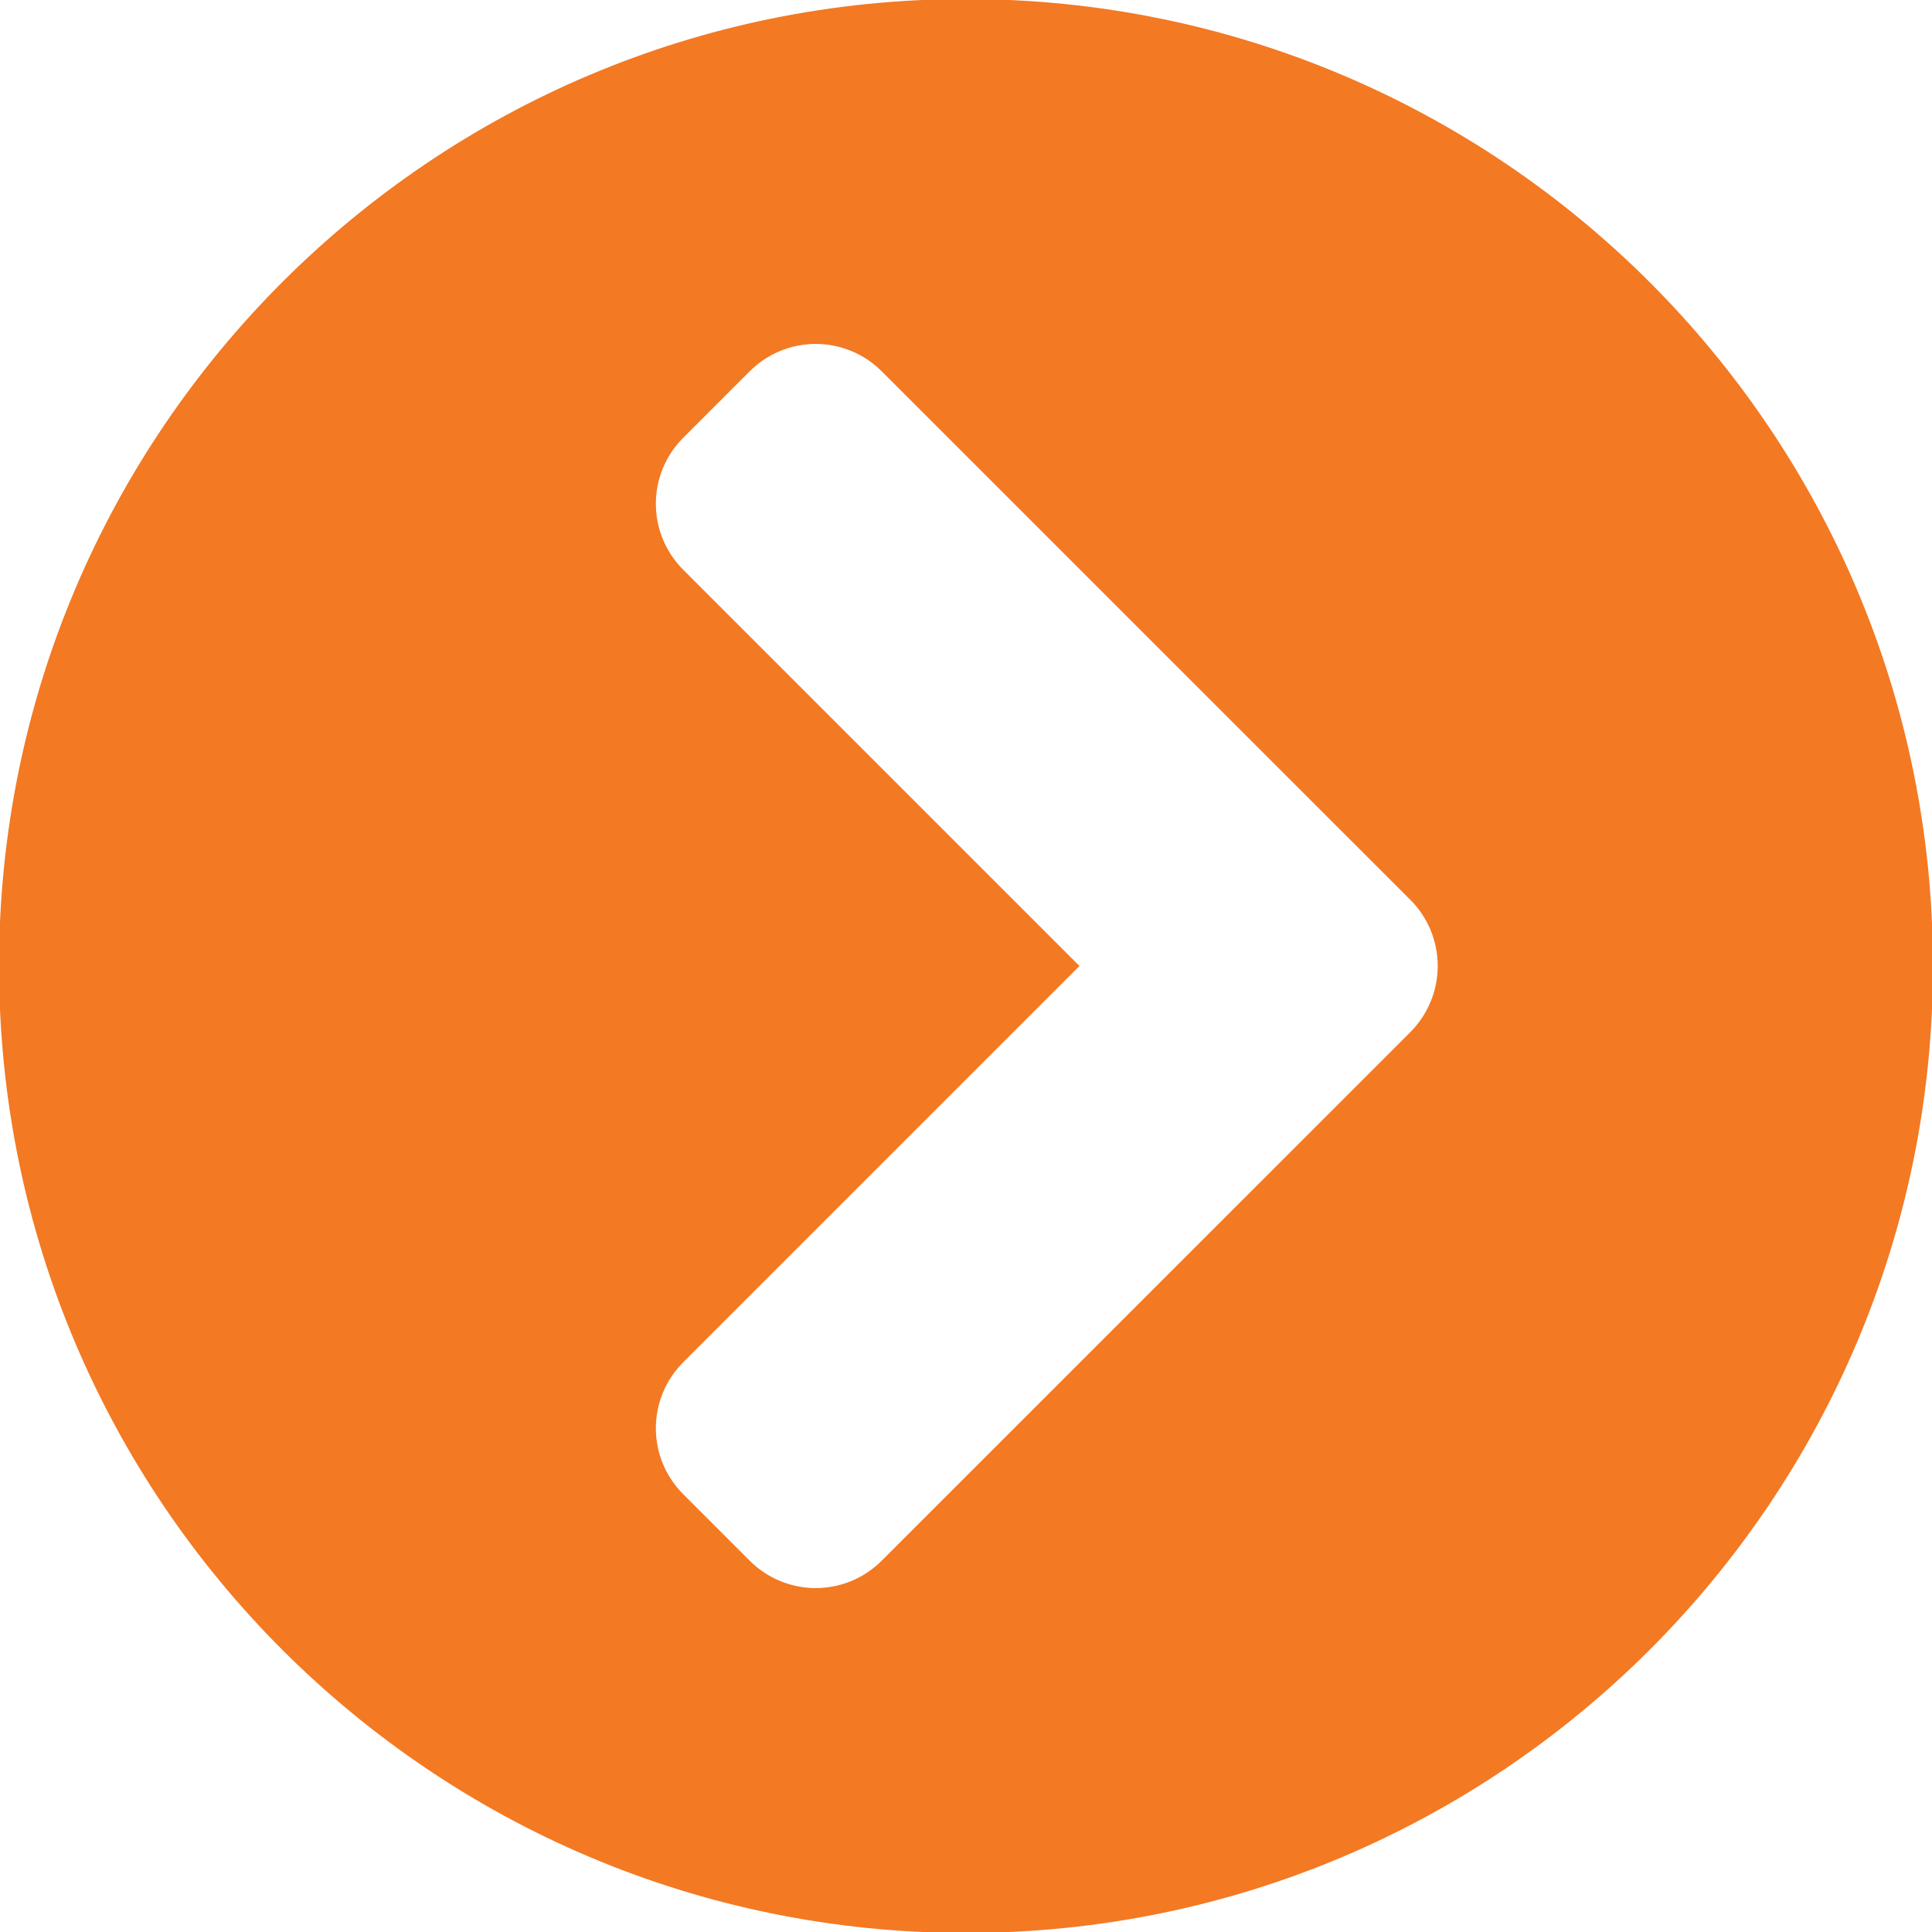
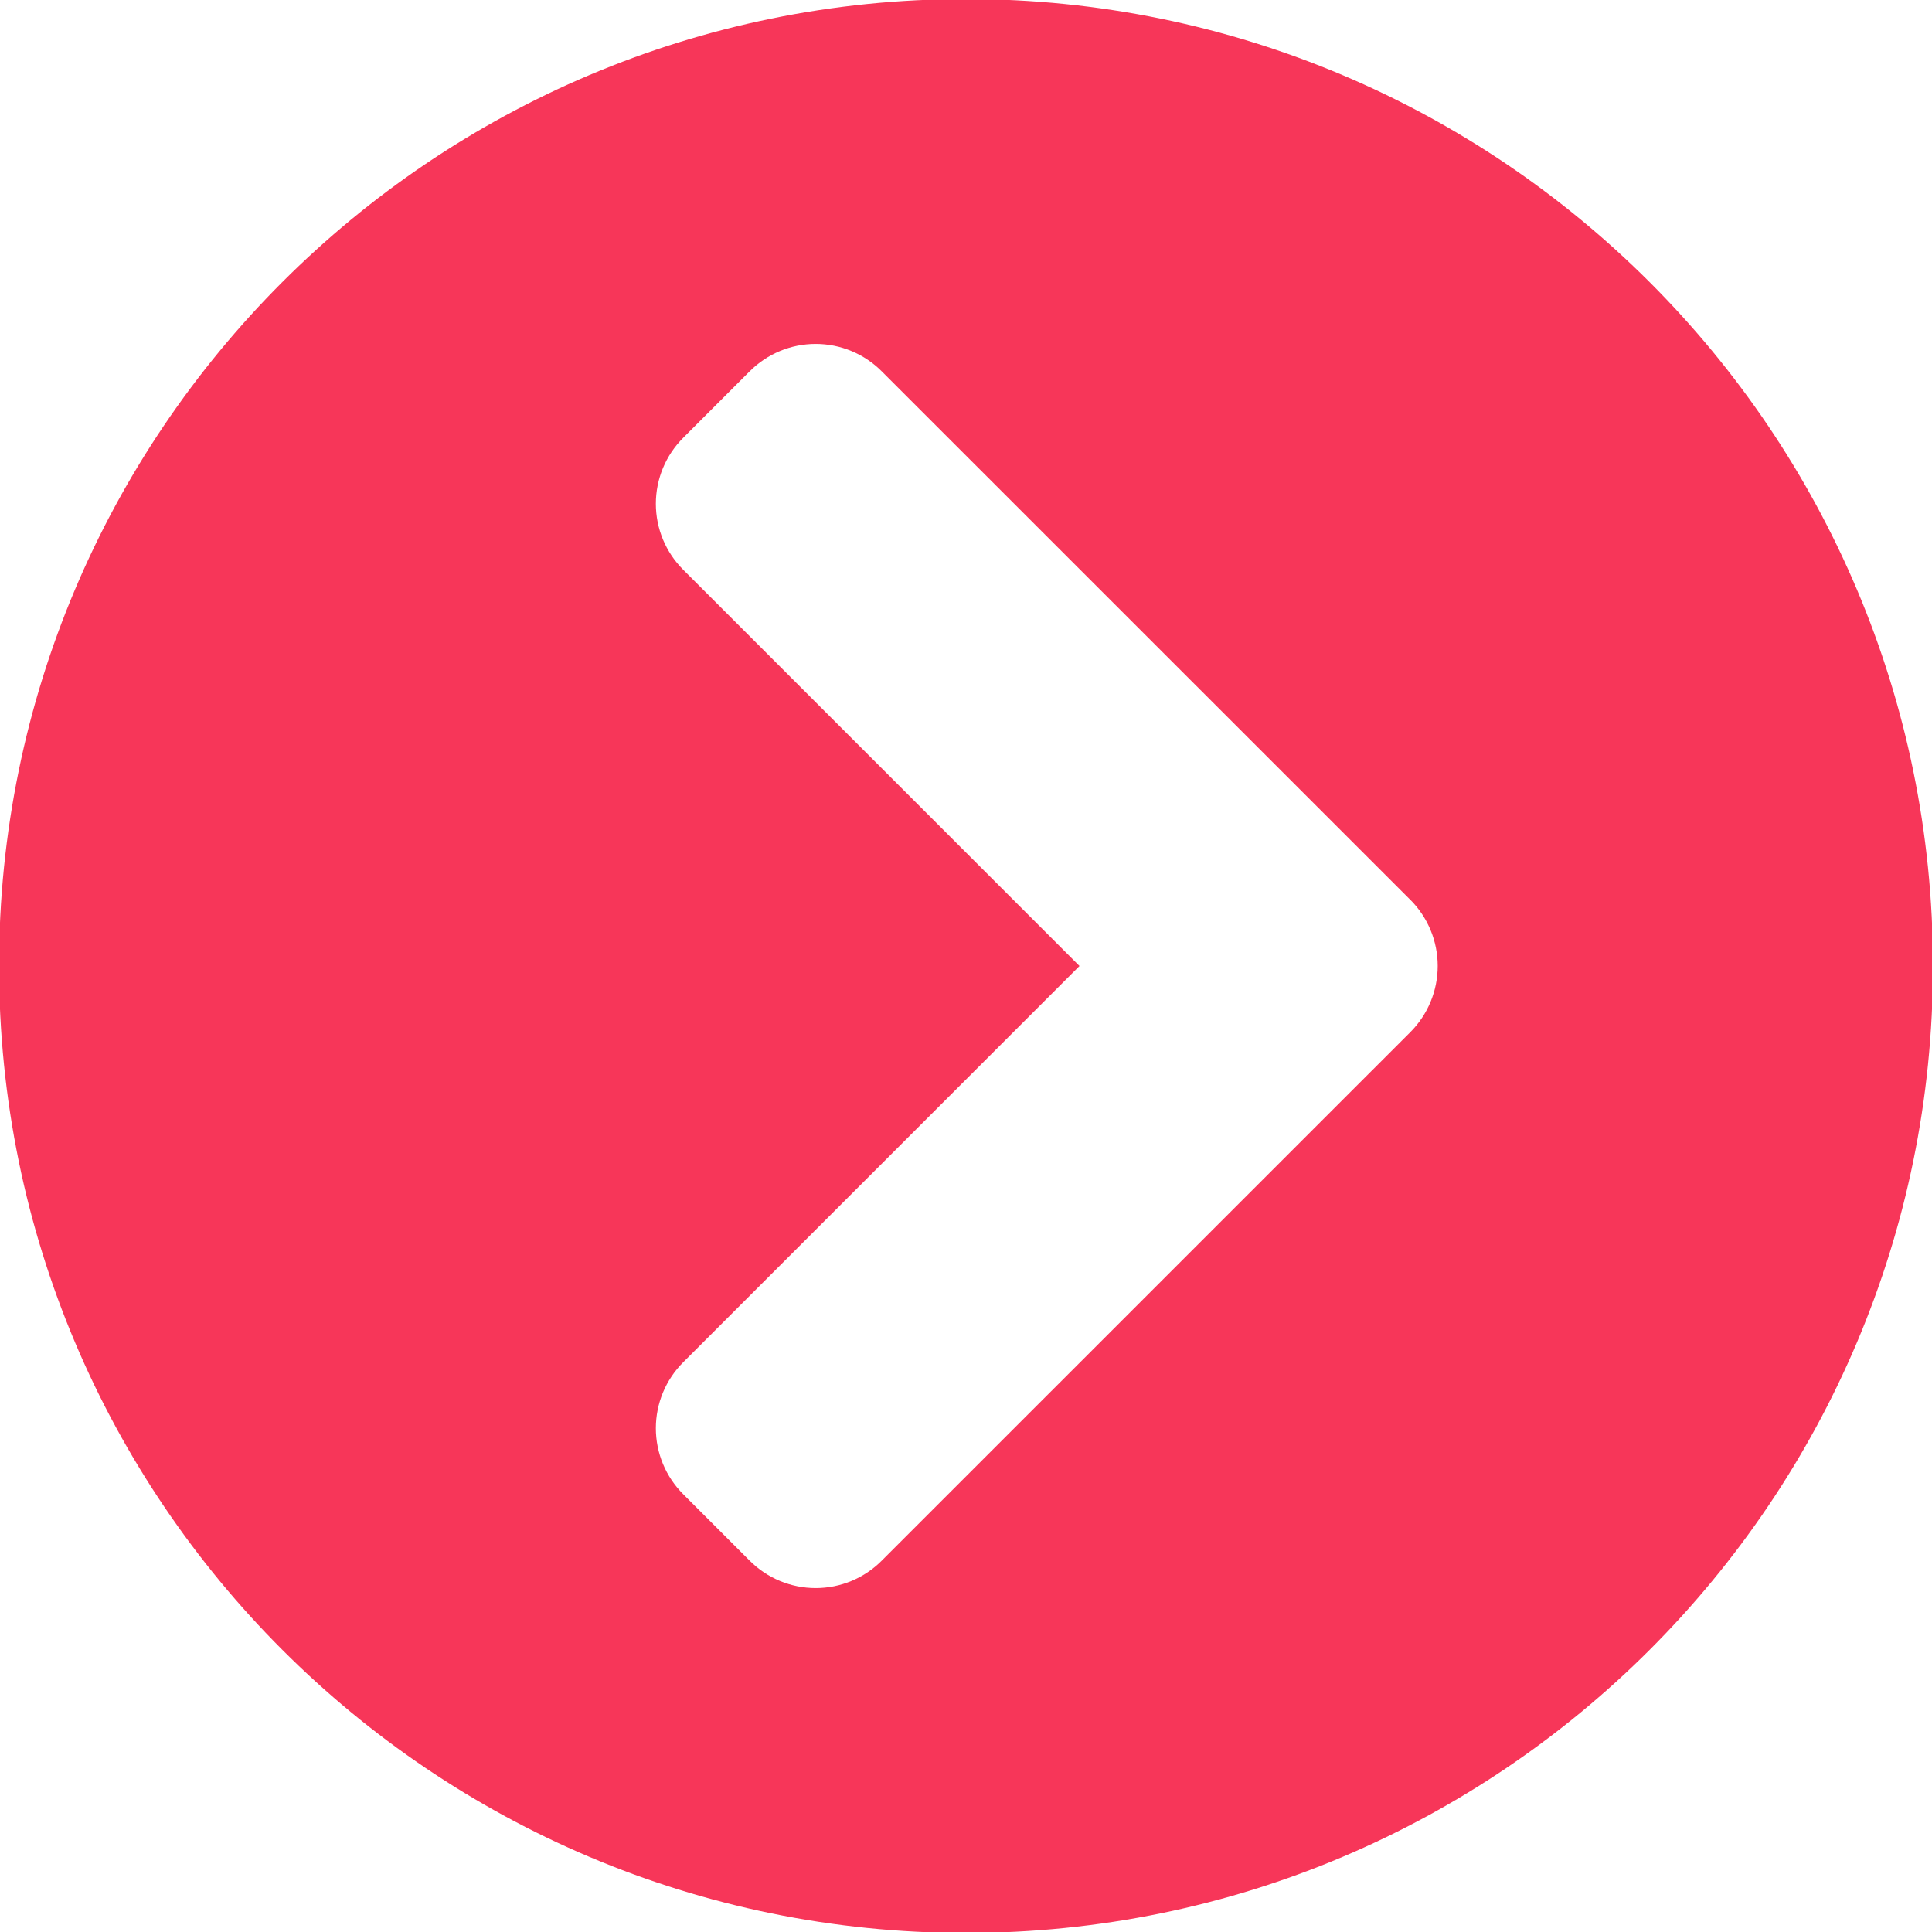
<svg xmlns="http://www.w3.org/2000/svg" width="46" height="46" viewBox="0 0 46 46">
  <defs>
-     <clipPath id="clip-path">
-       <rect id="Rectangle_59" data-name="Rectangle 59" width="46" height="46" transform="translate(0.023 0.023)" fill="none" />
+     <clipPath id="a">
+       <rect width="46" height="46" transform="translate(0.023 0.023)" fill="none" />
    </clipPath>
  </defs>
-   <g id="Picto" transform="translate(-0.023 -0.023)" clip-path="url(#clip-path)">
-     <path id="Tracé_961" data-name="Tracé 961" d="M23.023,0A23.023,23.023,0,1,1,0,23.023,23.019,23.019,0,0,1,23.023,0M33.6,21.445,21.018,8.866a2.219,2.219,0,0,0-3.147,0l-1.578,1.578a2.219,2.219,0,0,0,0,3.147l9.432,9.432-9.432,9.432a2.219,2.219,0,0,0,0,3.147l1.578,1.578a2.219,2.219,0,0,0,3.147,0L33.6,24.6a2.23,2.23,0,0,0,0-3.156" fill="#f37923" />
+   <g transform="translate(-0.023 -0.023)" clip-path="url(#a)">
+     <path d="M23.023,0A23.023,23.023,0,1,1,0,23.023,23.019,23.019,0,0,1,23.023,0M33.6,21.445,21.018,8.866a2.219,2.219,0,0,0-3.147,0l-1.578,1.578a2.219,2.219,0,0,0,0,3.147l9.432,9.432-9.432,9.432a2.219,2.219,0,0,0,0,3.147l1.578,1.578a2.219,2.219,0,0,0,3.147,0L33.6,24.6a2.23,2.23,0,0,0,0-3.156" fill="#f73659" />
  </g>
</svg>
